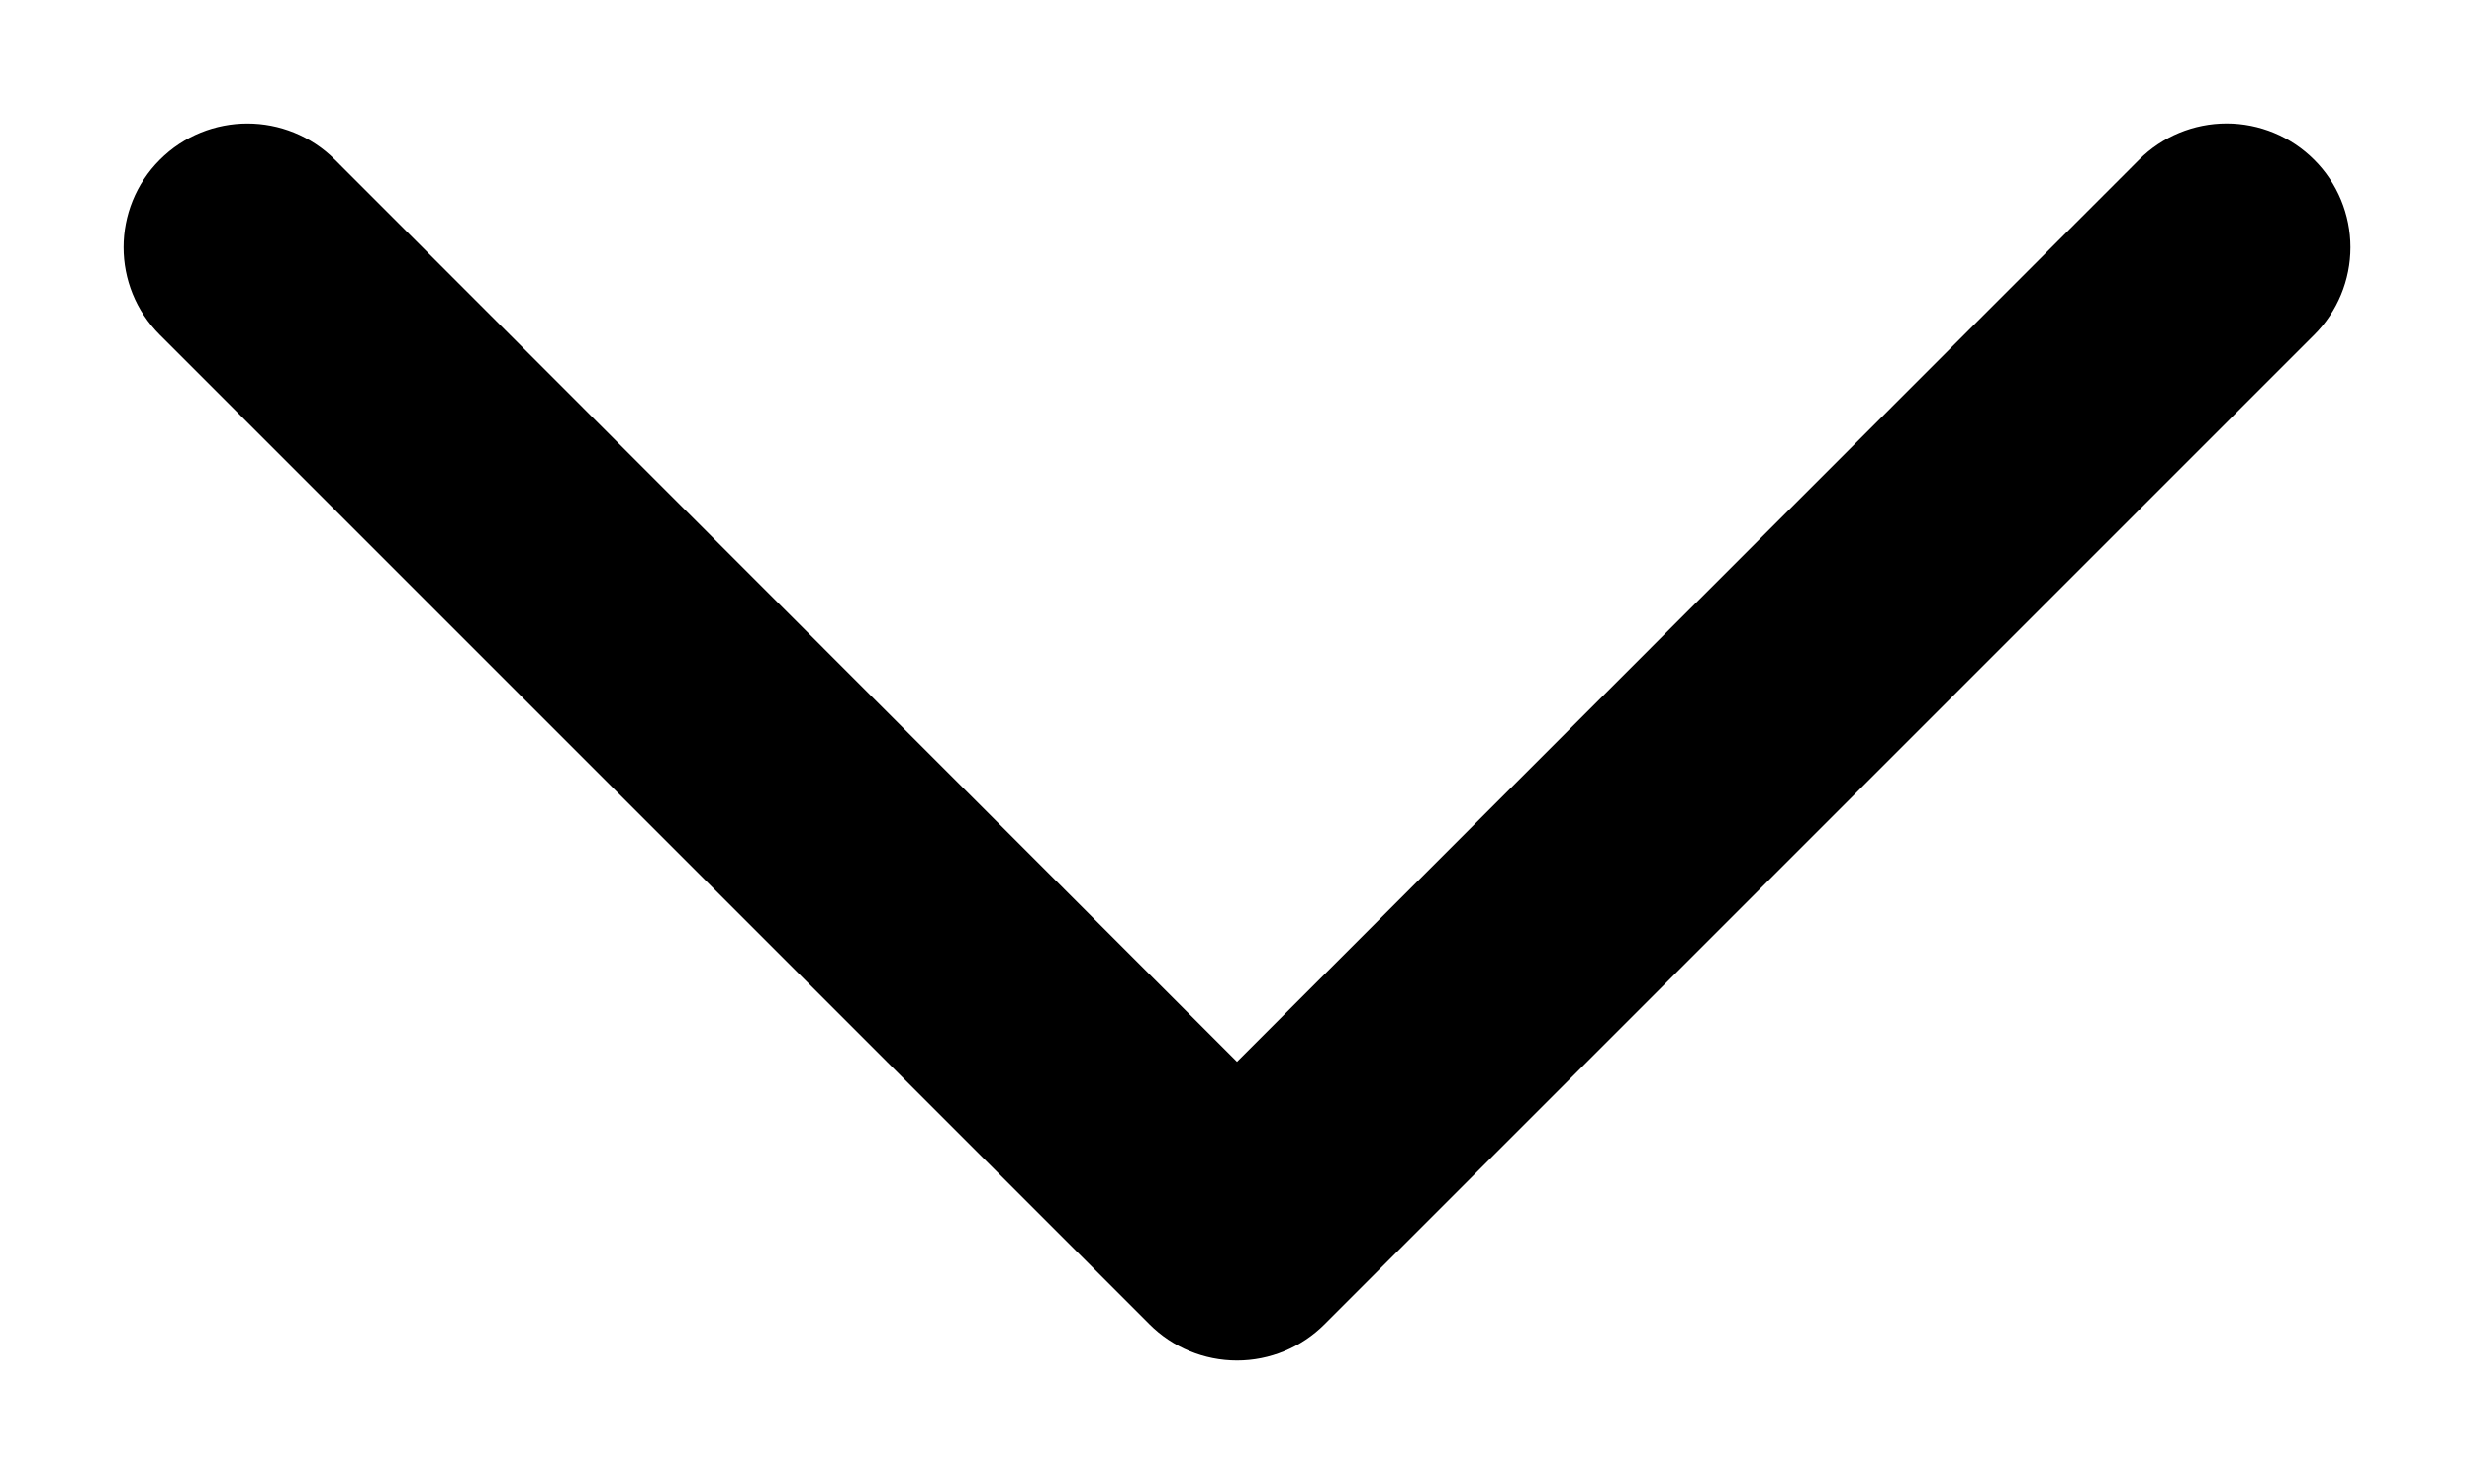
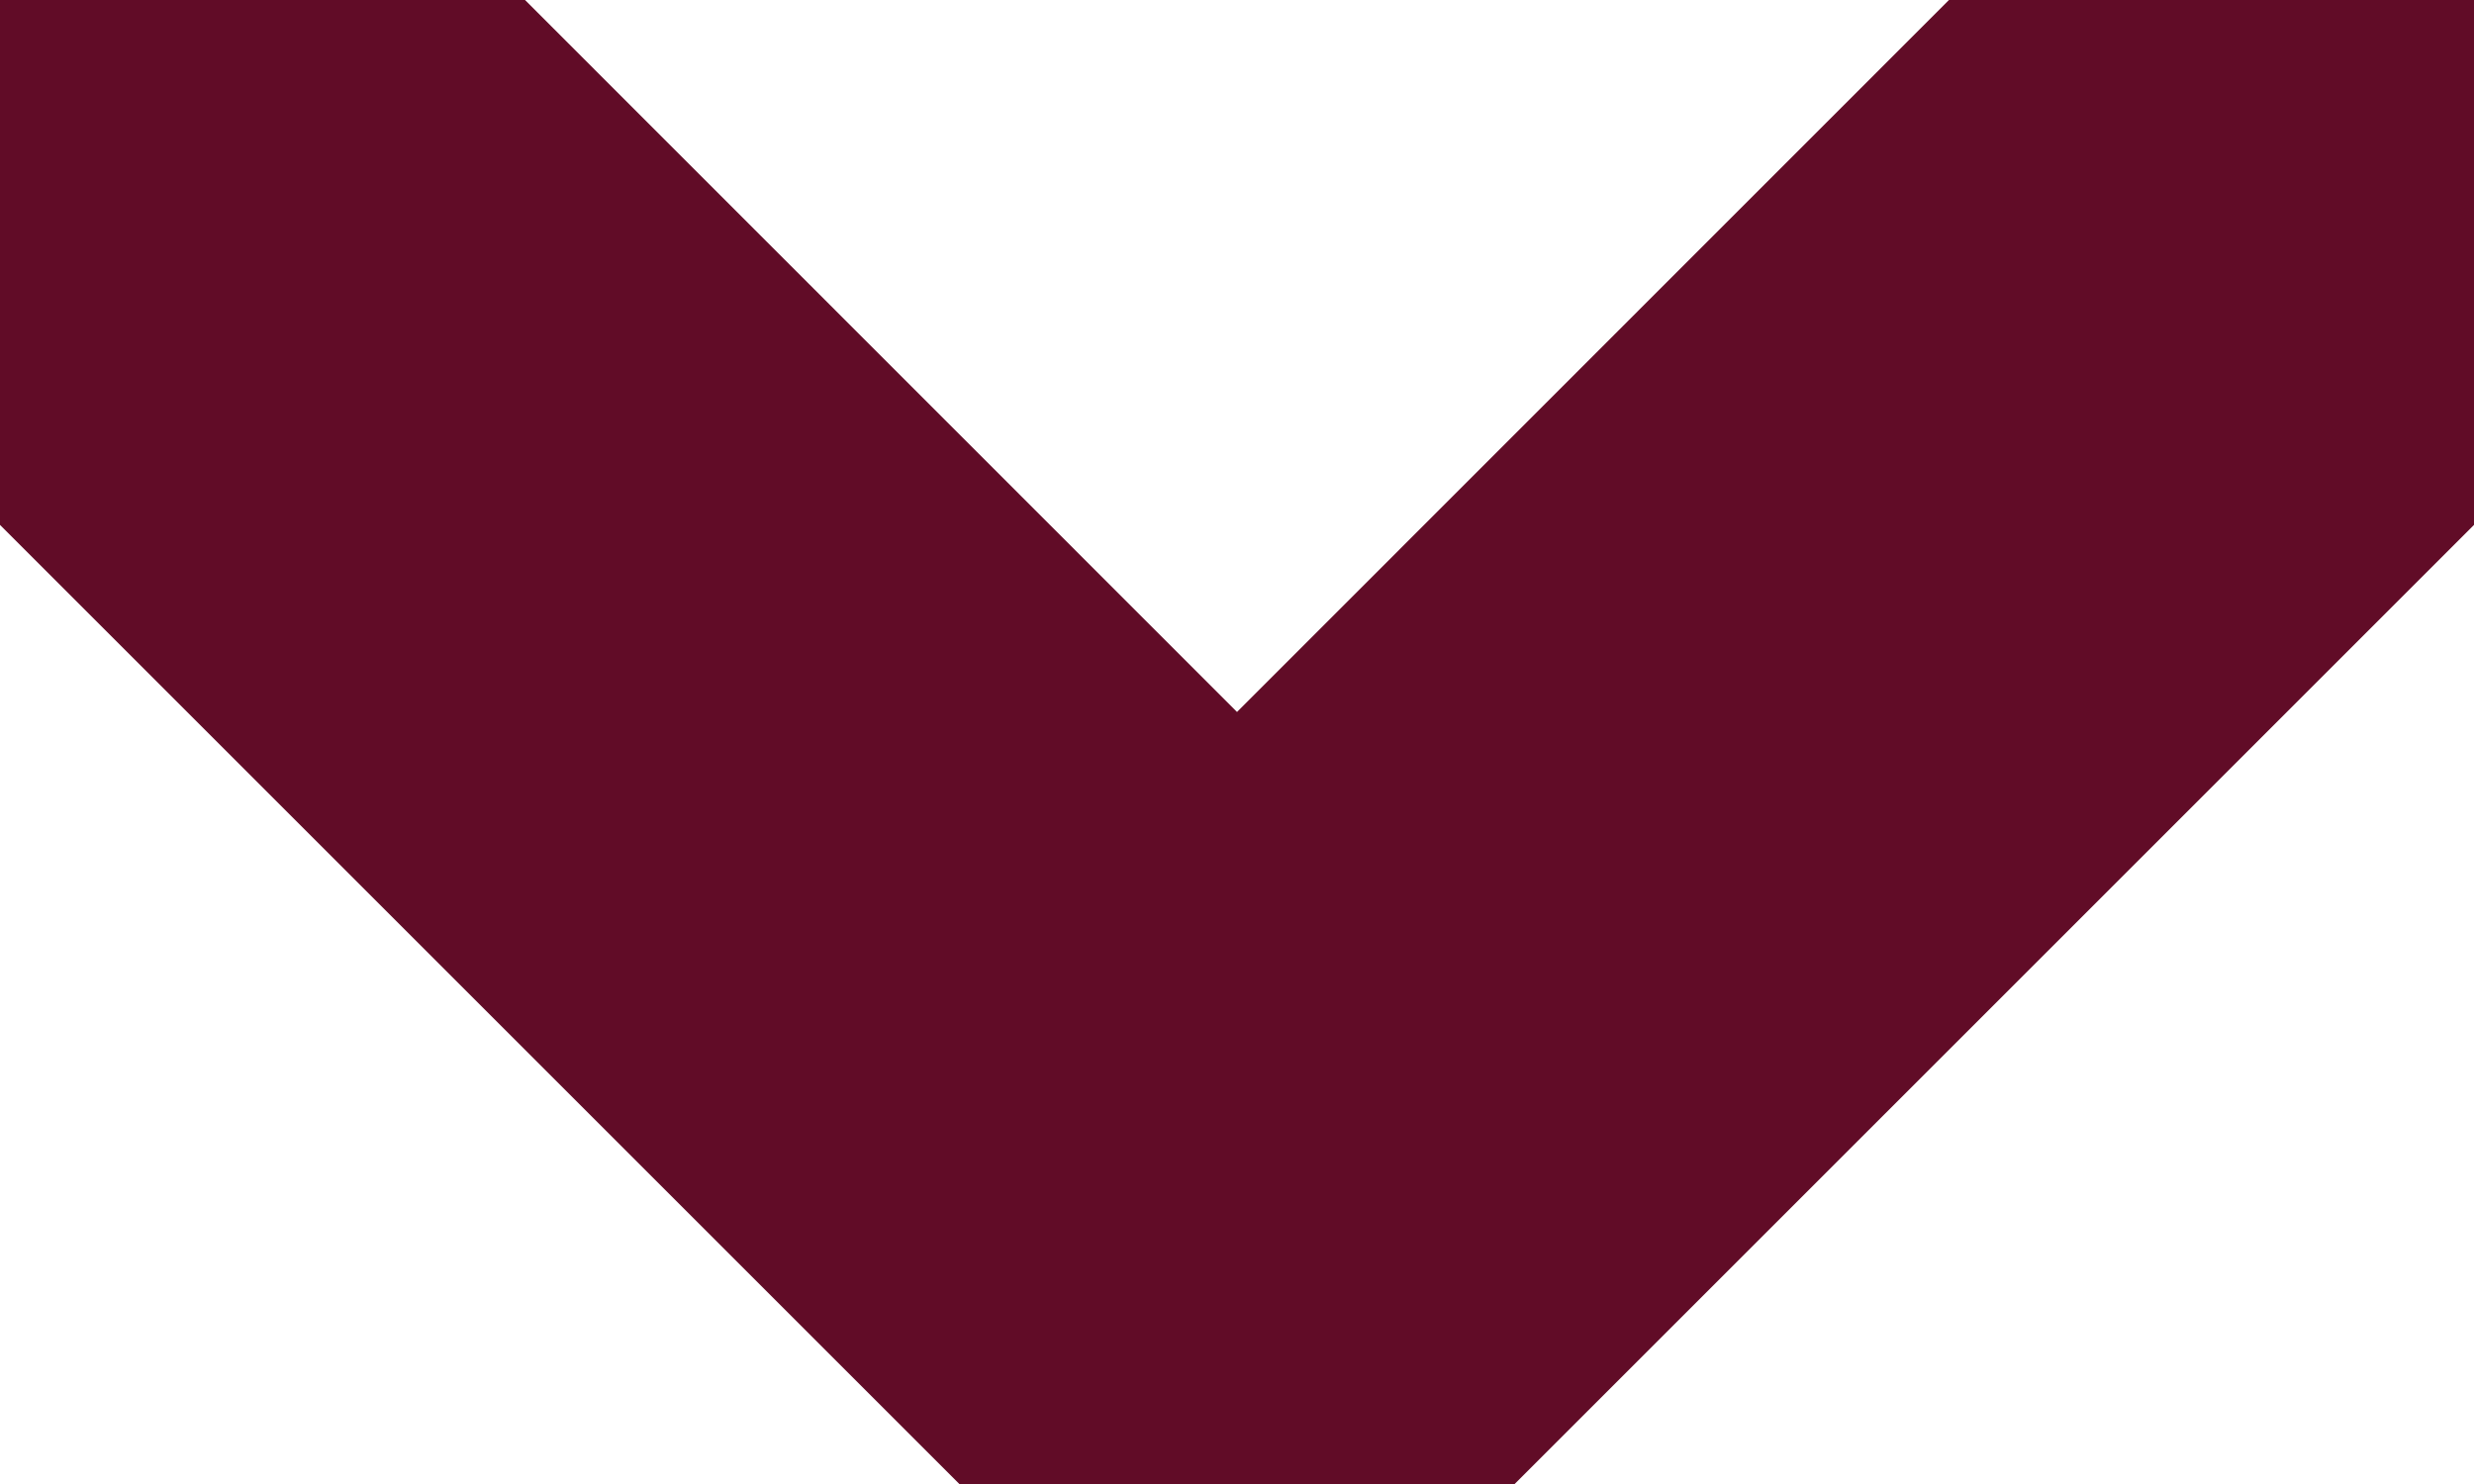
- <svg class="icon icon-caret" viewBox="0 0 10 6">
-   <path fill="currentColor" fill-rule="evenodd" d="M9.354.646a.5.5 0 0 0-.708 0L5 4.293 1.354.646a.5.5 0 0 0-.708.708l4 4a.5.5 0 0 0 .708 0l4-4a.5.5 0 0 0 0-.708" clip-rule="evenodd" />
+ <svg class="icon icon-caret" viewBox="0 0 10 6" style="color: #610c27;">
+   <path fill="currentColor" stroke="currentColor" stroke-width="2" d="M9.354.646a.5.5 0 0 0-.708 0L5 4.293 1.354.646a.5.5 0 0 0-.708.708l4 4a.5.5 0 0 0 .708 0l4-4a.5.5 0 0 0 0-.708" clip-rule="evenodd">
+     </path>
</svg>
